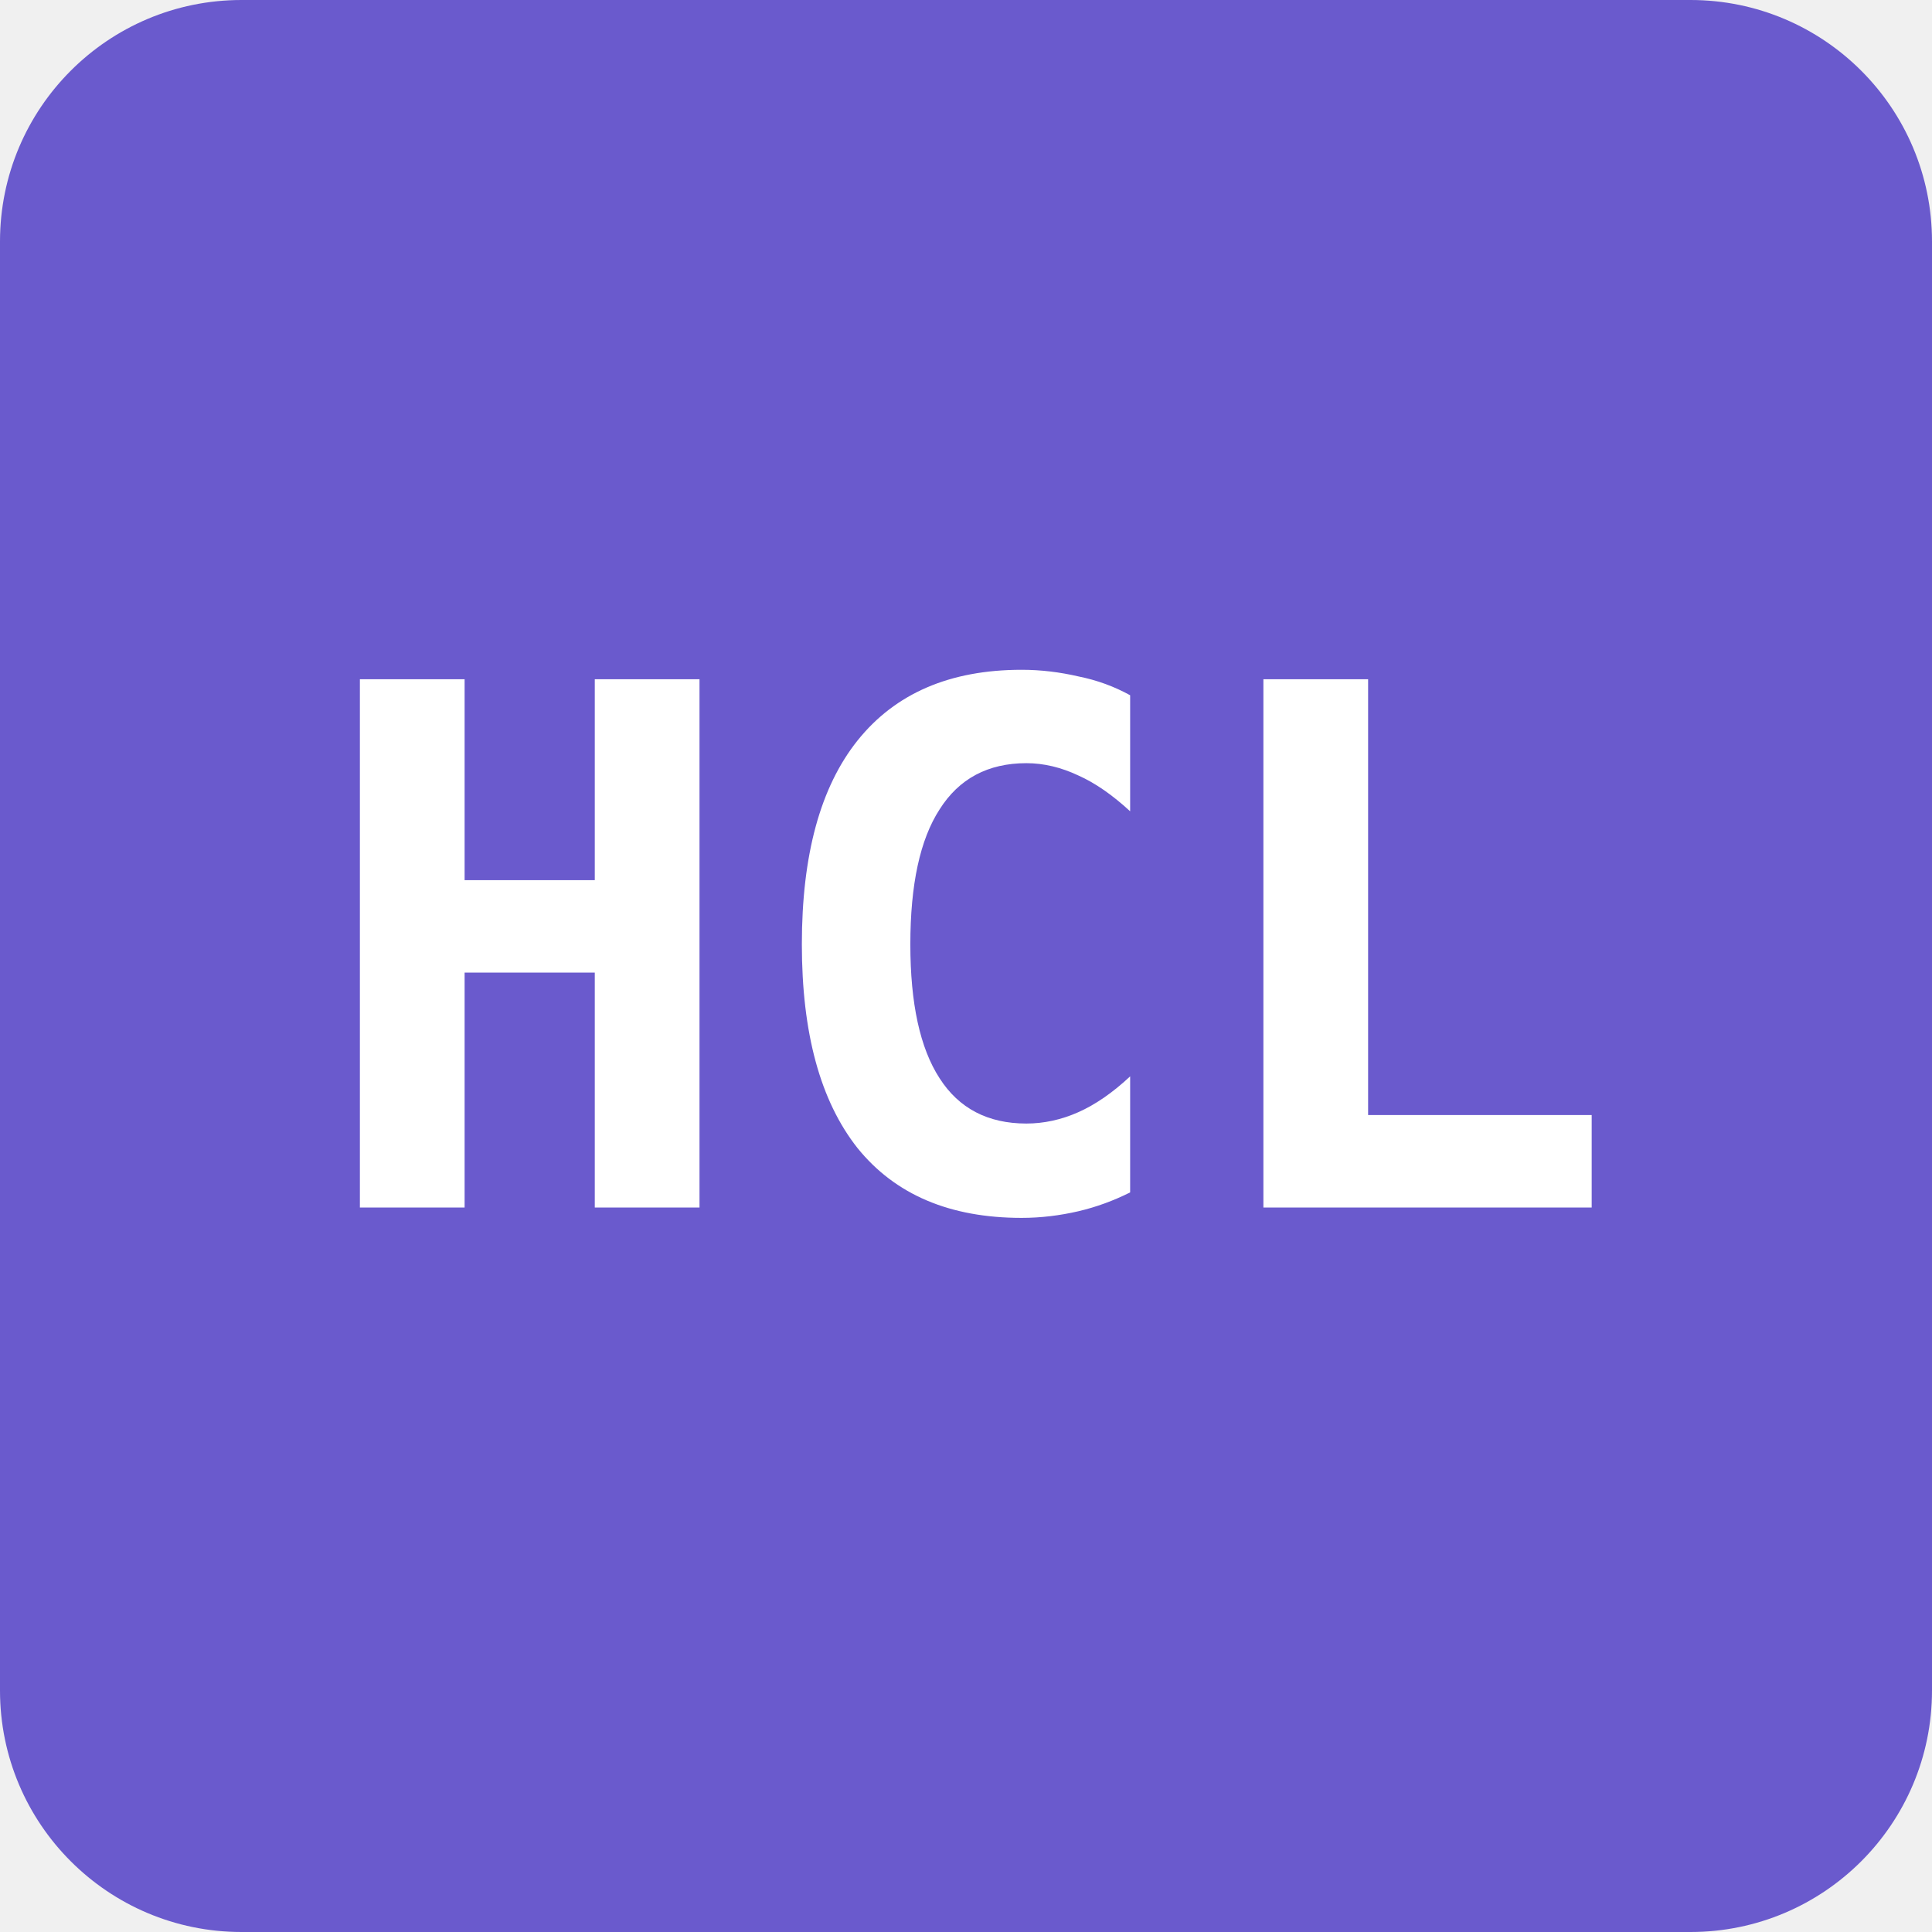
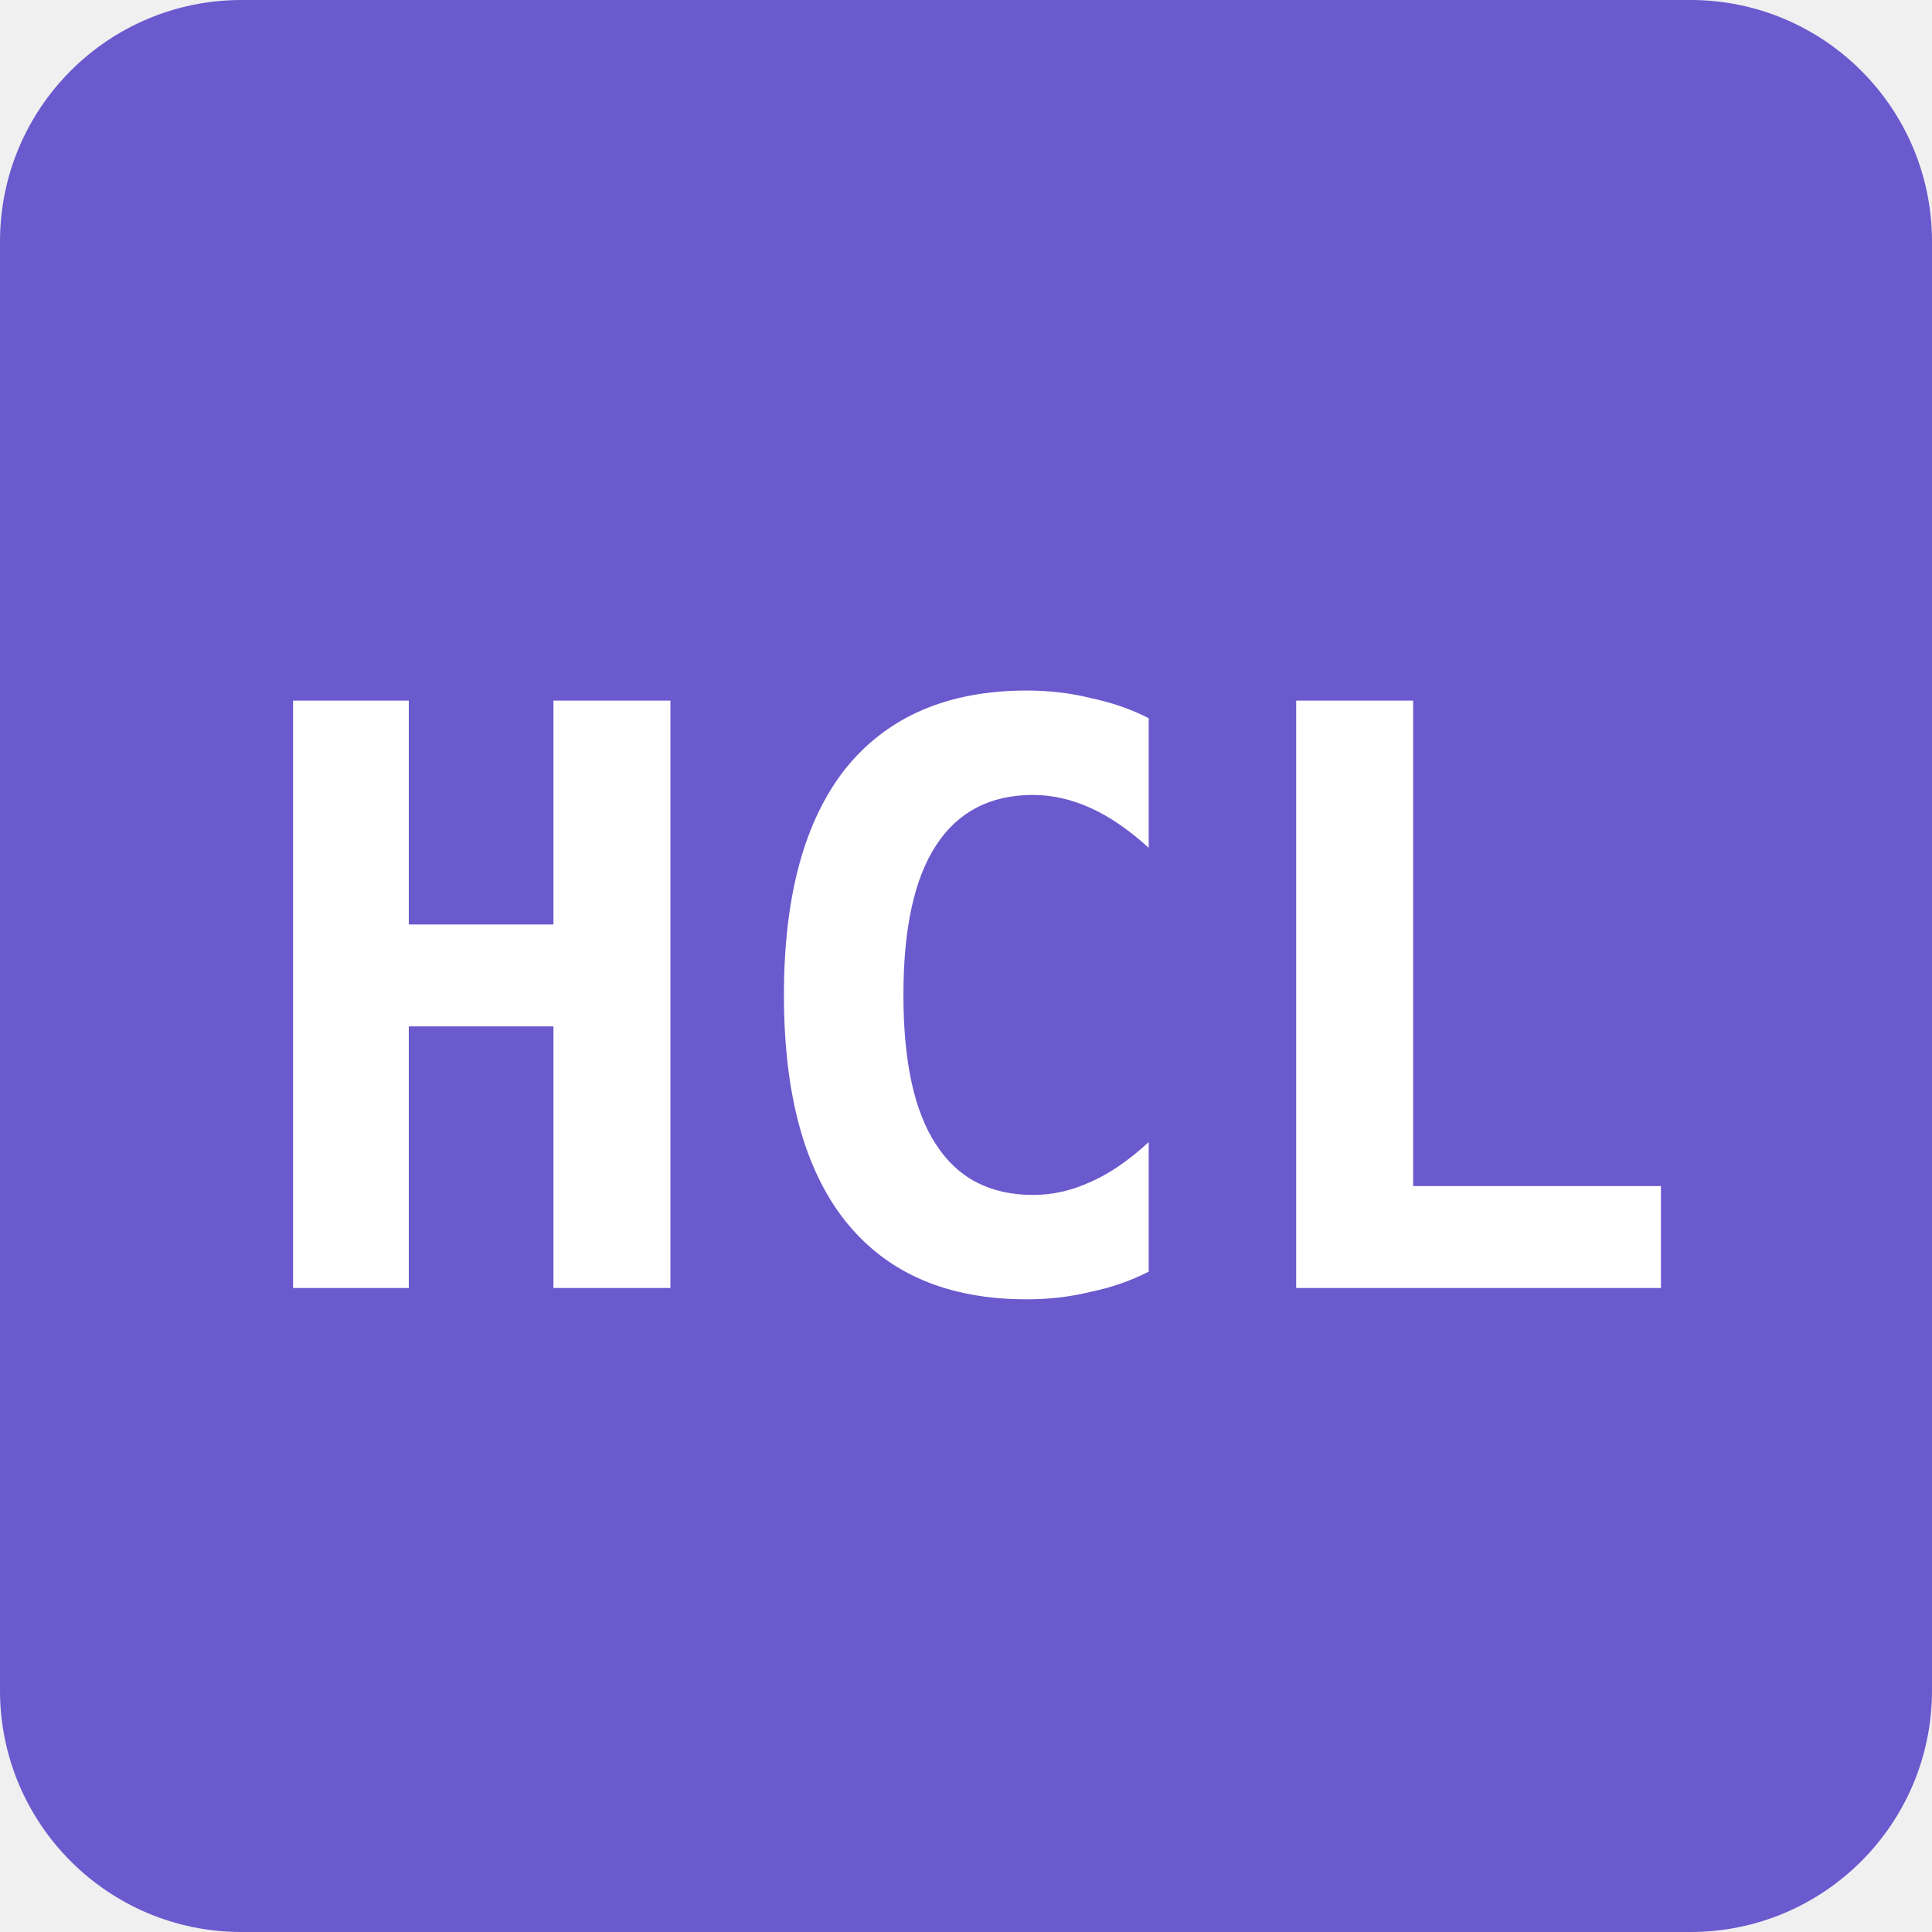
- <svg xmlns="http://www.w3.org/2000/svg" width="32" height="32" viewBox="0 0 32 32">
-   <rect width="32" height="32" rx="4" fill="#6a5acd" />
-   <text x="16" y="20" font-family="monospace" font-size="12" font-weight="bold" text-anchor="middle" fill="#ffffff">HCL</text>
+ <svg xmlns="http://www.w3.org/2000/svg" width="24" height="24" viewBox="0 0 24 24">
+   <rect width="24" height="24" rx="3" fill="#6a5acd" />
+   <text x="12" y="16" font-family="monospace" font-size="10" font-weight="bold" text-anchor="middle" fill="#fff">HCL</text>
</svg>
